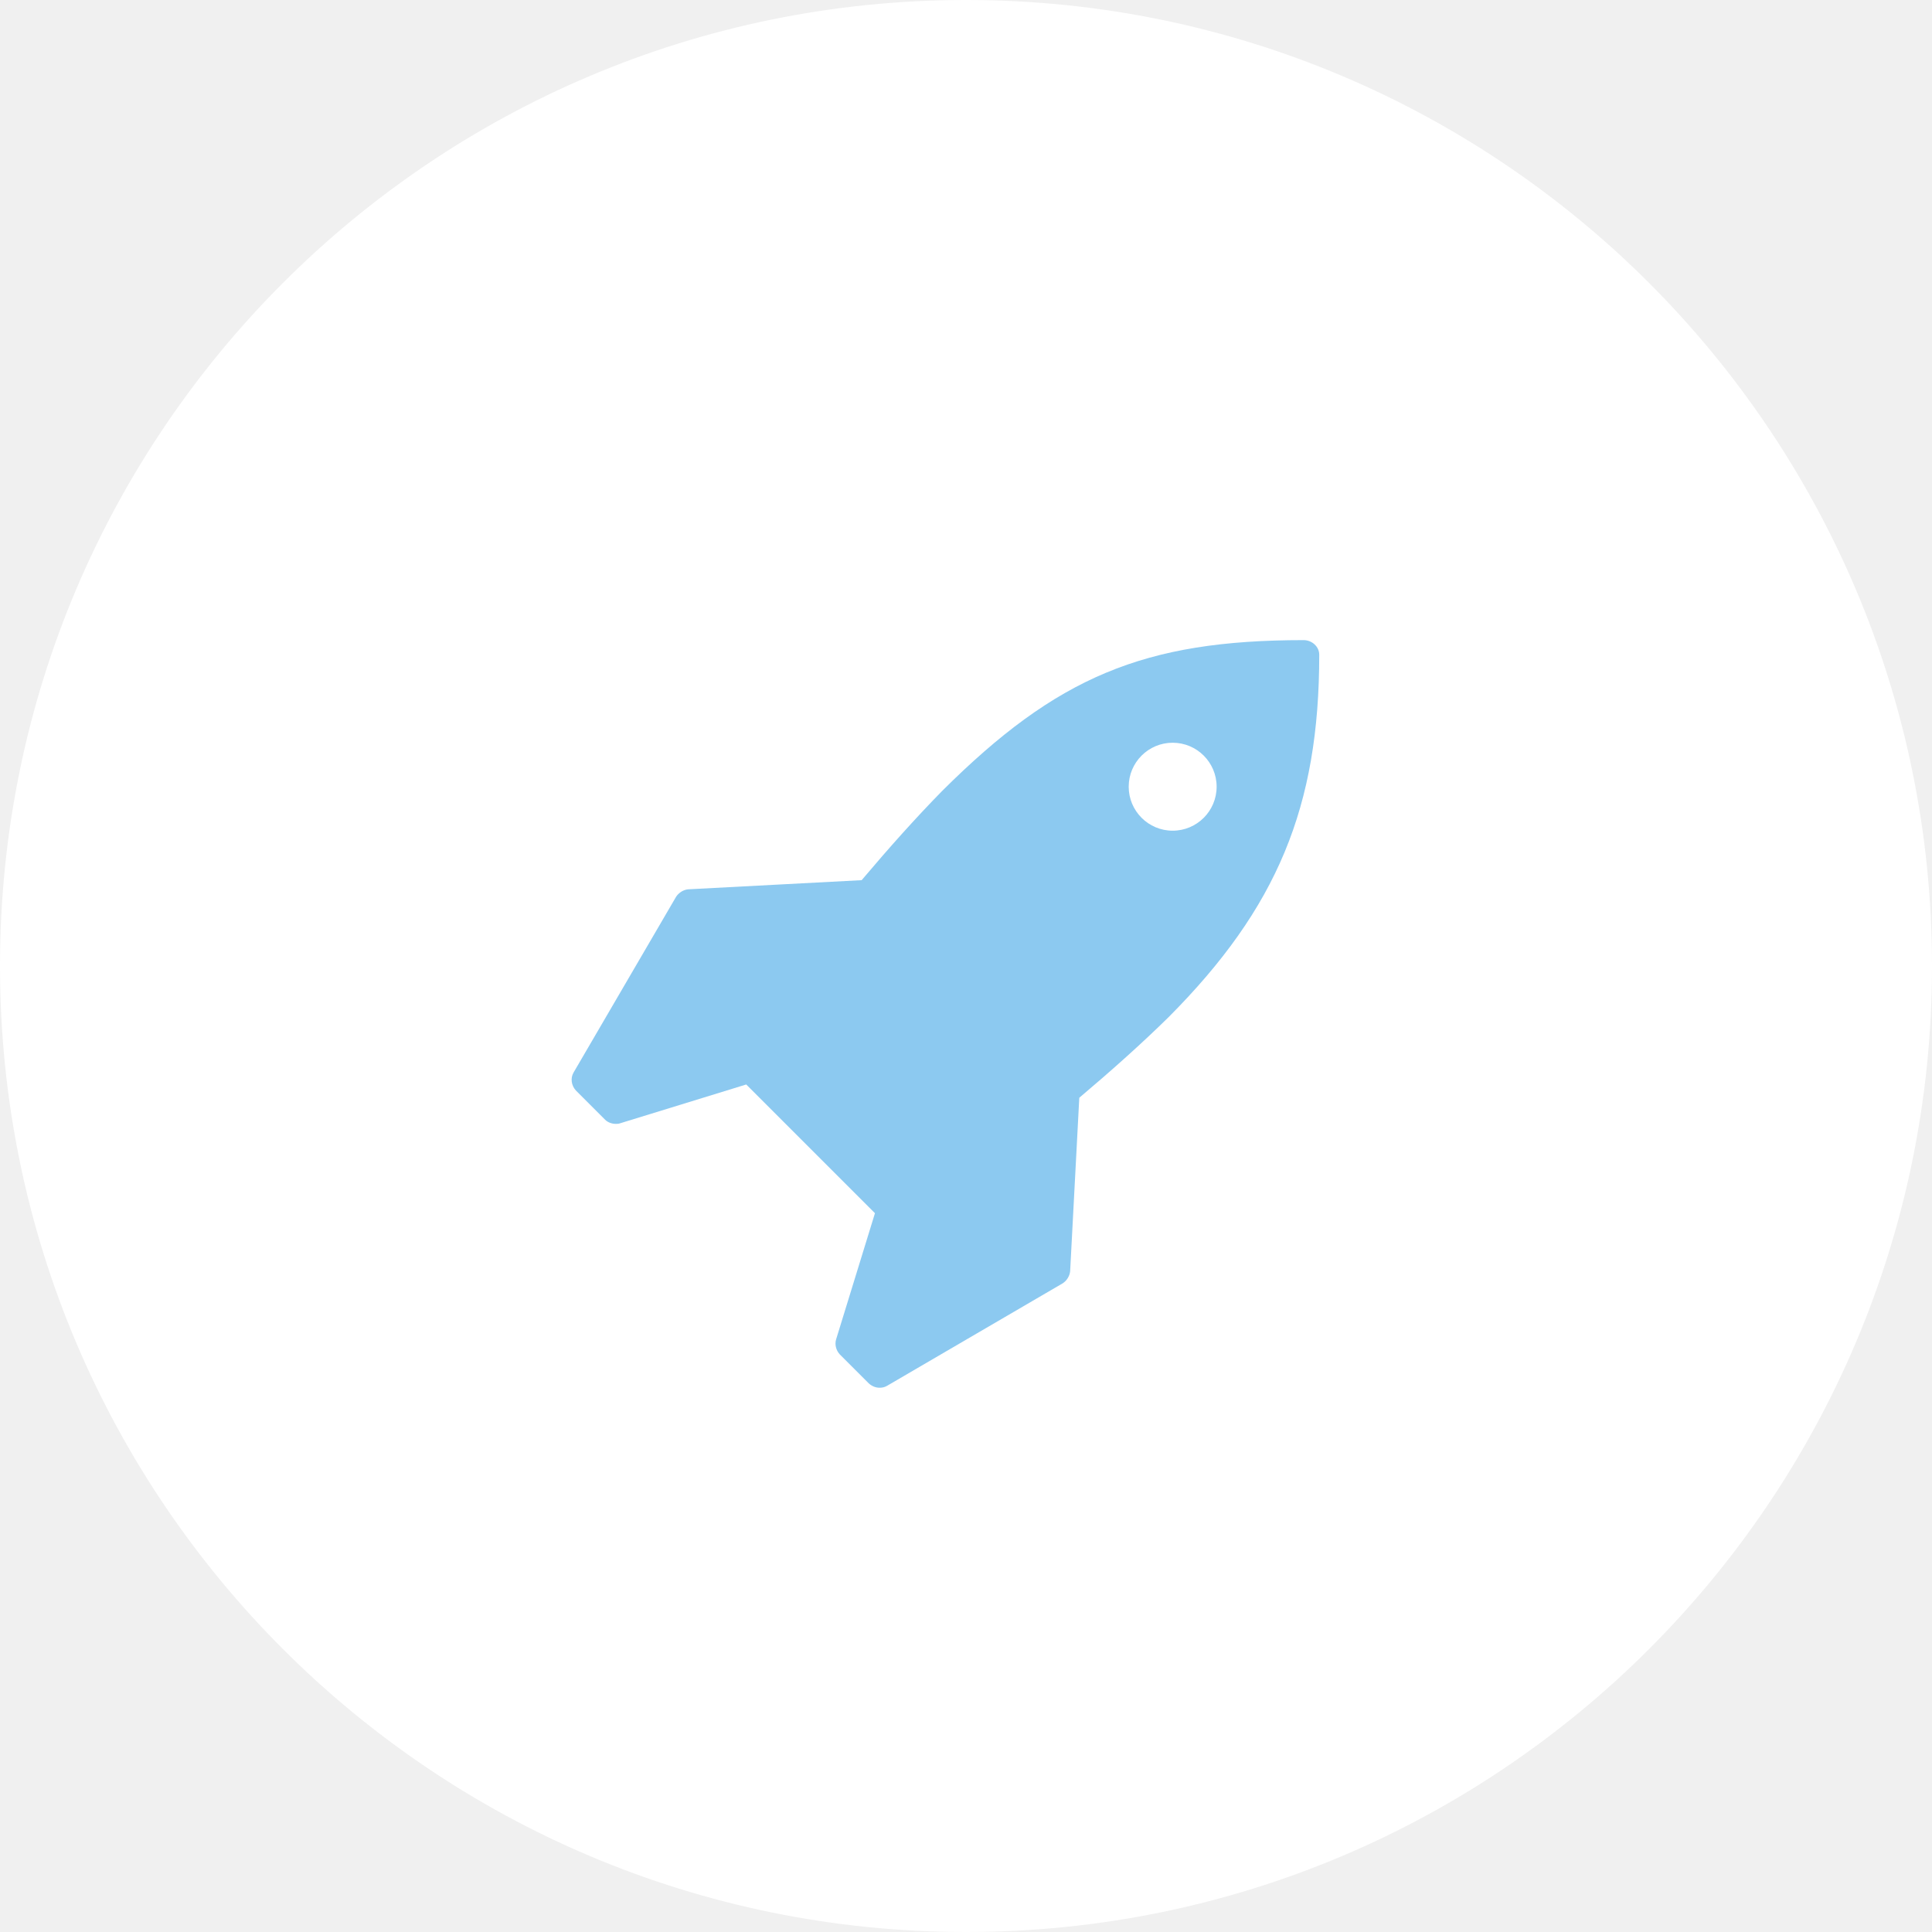
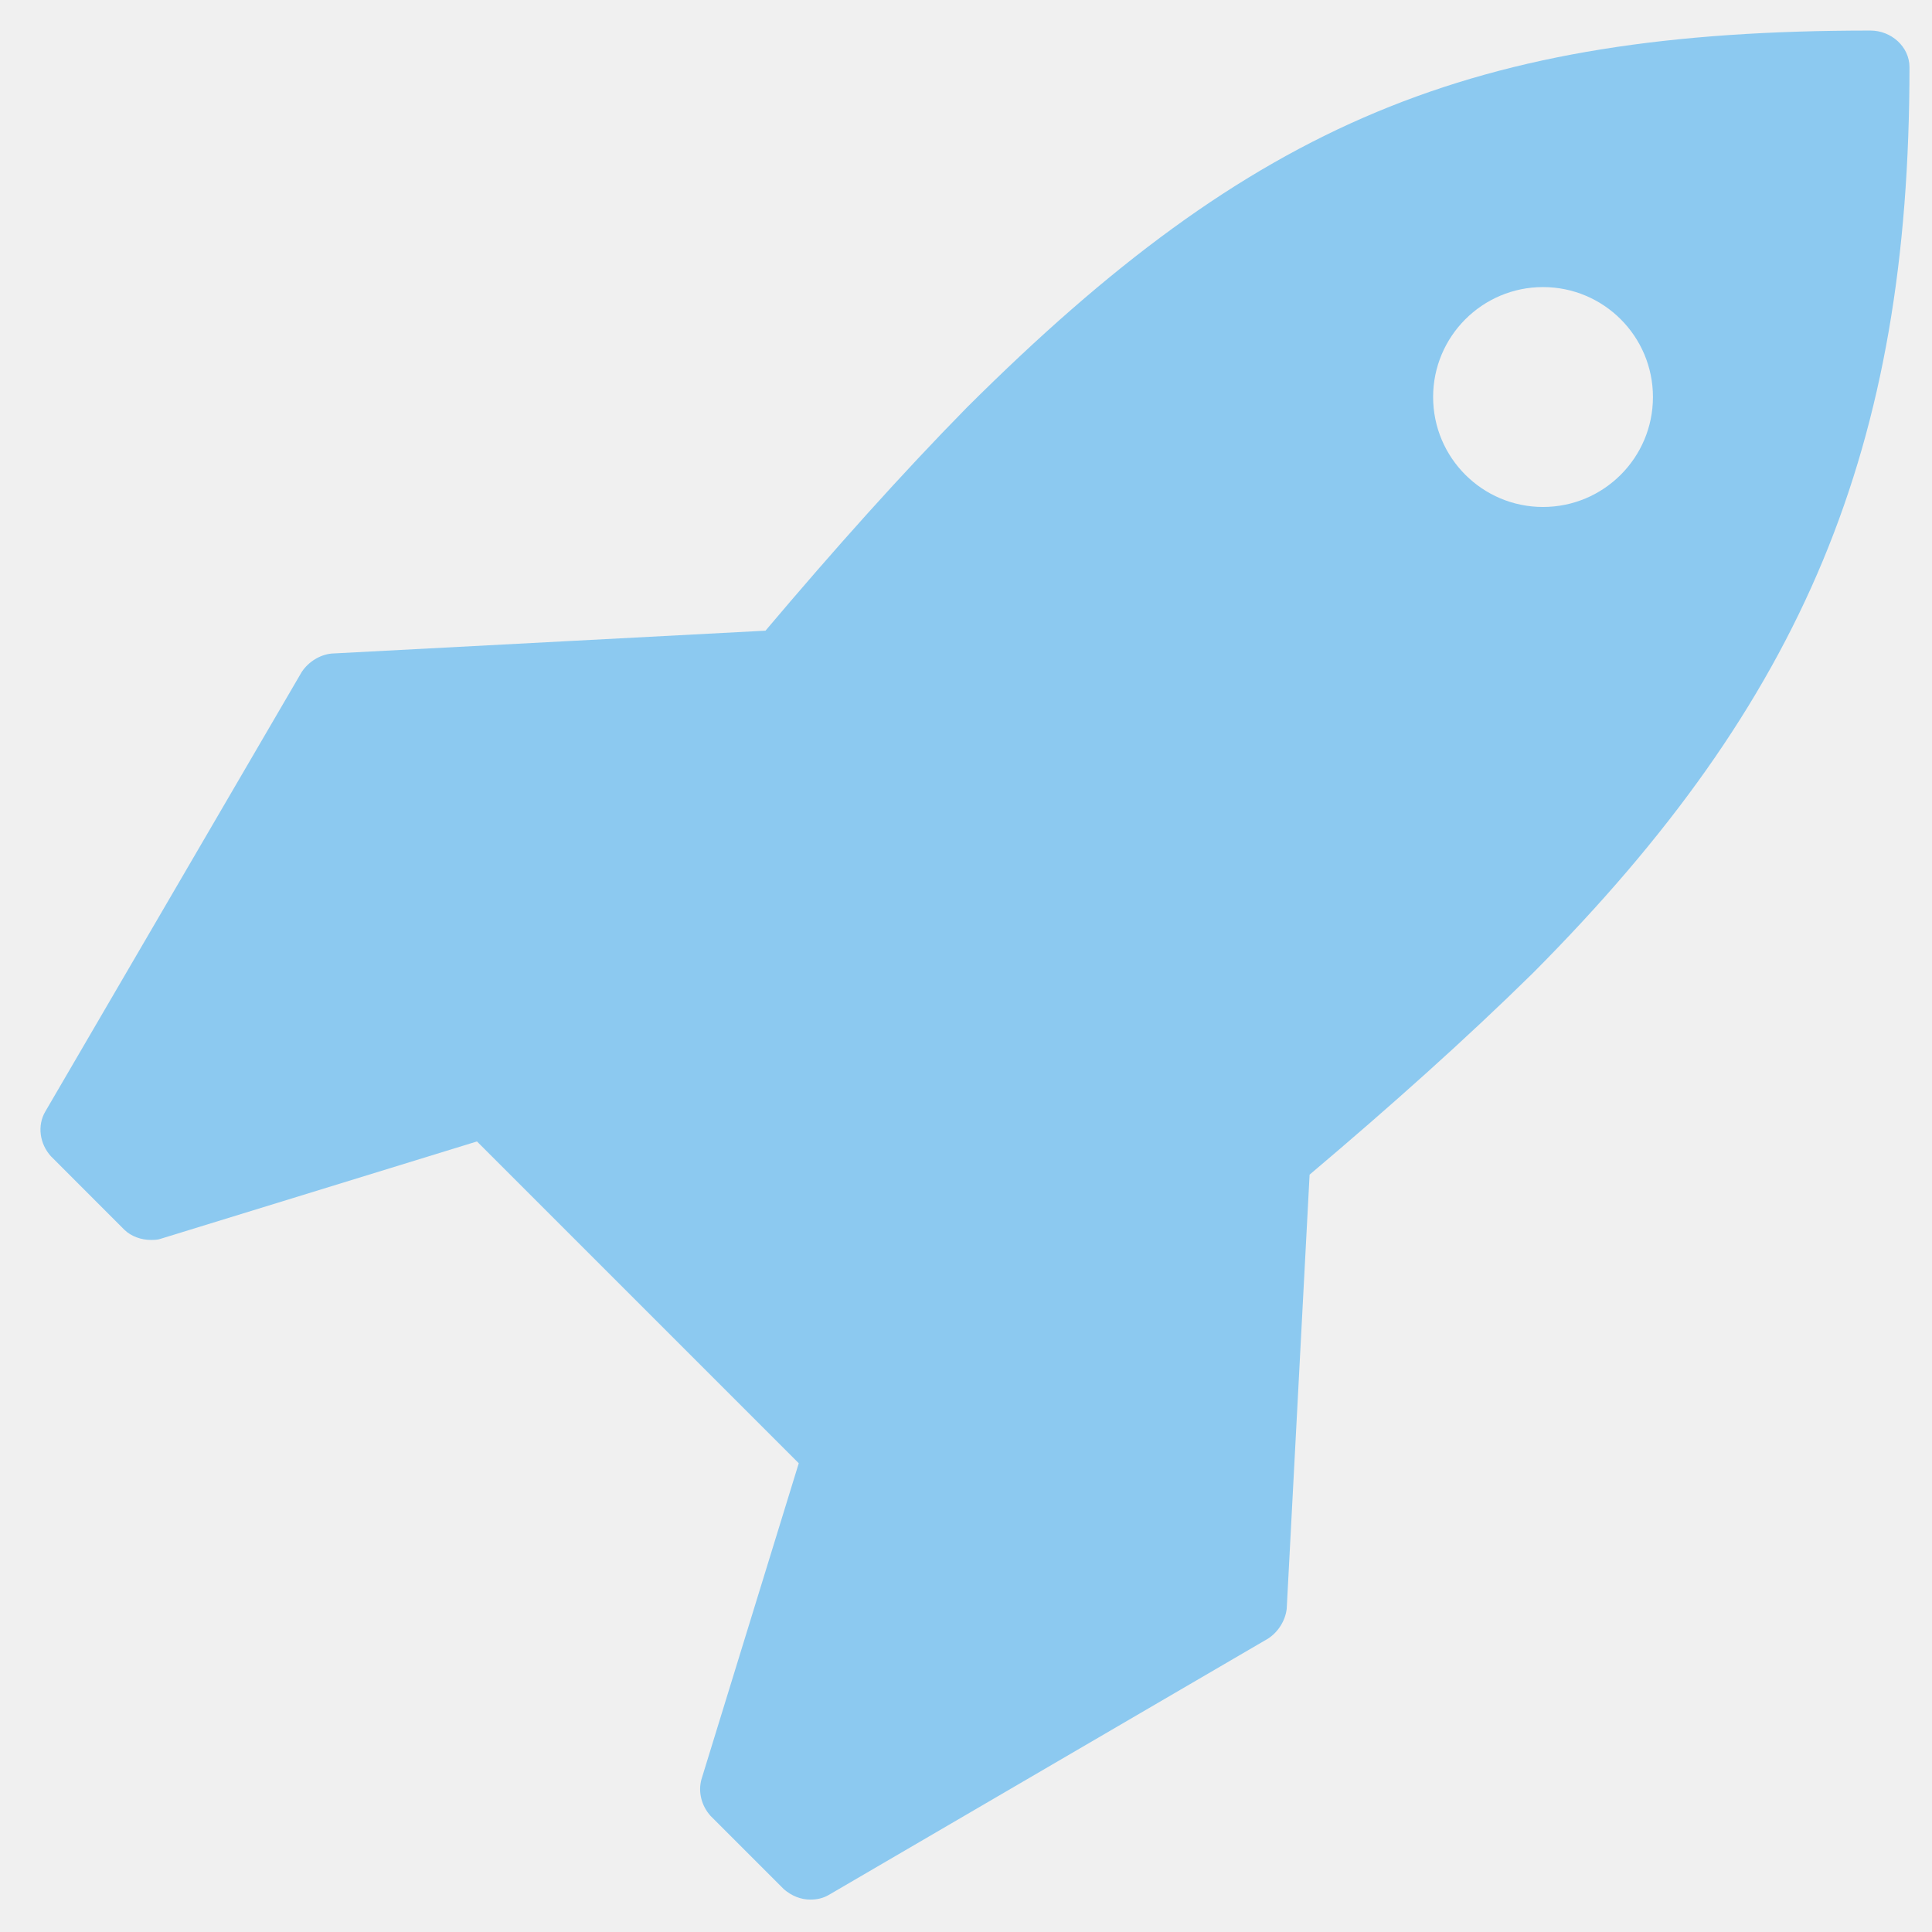
- <svg xmlns="http://www.w3.org/2000/svg" version="1.1" id="Layer_1" x="0px" y="0px" width="85px" height="85px" viewBox="0 0 80 80" enable-background="new 0 0 80 80" xml:space="preserve">
-   <g>
-     <path fill="#FFFFFF" d="M40,0c22.091,0,40,17.909,40,40S62.091,80,40,80S0,62.091,0,40S17.909,0,40,0z" />
-   </g>
-   <g>
-     <path fill="#8cc9f0" d="M50.378,32.576c0,1.005-0.815,1.821-1.821,1.821c-1.005,0-1.82-0.816-1.82-1.821    c0-1.005,0.815-1.821,1.82-1.821C49.563,30.755,50.378,31.571,50.378,32.576z M54.627,27.113c0-0.341-0.304-0.607-0.646-0.607    c-6.601,0-10.223,1.518-14.964,6.241c-1.081,1.1-2.2,2.352-3.338,3.699l-7.188,0.379c-0.19,0.019-0.379,0.133-0.493,0.304    l-4.249,7.284c-0.133,0.228-0.095,0.53,0.095,0.739l1.214,1.215c0.114,0.113,0.285,0.17,0.437,0.17c0.057,0,0.114,0,0.17-0.02    l5.235-1.611l5.33,5.33l-1.612,5.236c-0.057,0.209,0,0.437,0.152,0.606l1.214,1.214c0.133,0.114,0.284,0.171,0.436,0.171    c0.114,0,0.208-0.021,0.304-0.075l7.283-4.25c0.171-0.113,0.284-0.304,0.305-0.492l0.379-7.19c1.347-1.138,2.599-2.257,3.699-3.339    C52.882,37.603,54.627,33.411,54.627,27.113z" />
+ <svg xmlns="http://www.w3.org/2000/svg" width="32px" height="32px" viewBox="0 0 32 32" version="1.1">
+   <g id="group">
+     <path id="Path" d="M27.378 6.576 C27.378 7.581 26.563 8.397 25.557 8.397 24.552 8.397 23.737 7.581 23.737 6.576 23.737 5.571 24.552 4.755 25.557 4.755 26.563 4.755 27.378 5.571 27.378 6.576 Z M31.627 1.113 C31.627 0.772 31.323 0.506 30.981 0.506 24.38 0.506 20.758 2.024 16.017 6.747 14.936 7.847 13.817 9.099 12.679 10.446 L5.491 10.825 C5.301 10.844 5.112 10.958 4.998 11.129 L0.749 18.413 C0.616 18.641 0.654 18.943 0.844 19.152 L2.058 20.367 C2.172 20.48 2.343 20.537 2.495 20.537 2.552 20.537 2.609 20.537 2.665 20.517 L7.9 18.906 13.23 24.236 11.618 29.472 C11.561 29.681 11.618 29.909 11.77 30.078 L12.984 31.292 C13.117 31.406 13.268 31.463 13.42 31.463 13.534 31.463 13.628 31.442 13.724 31.388 L21.007 27.138 C21.178 27.025 21.291 26.834 21.312 26.646 L21.691 19.456 C23.038 18.318 24.29 17.199 25.39 16.117 29.882 11.603 31.627 7.411 31.627 1.113 Z" fill="#8cc9f0" fill-opacity="1" stroke="none" />
  </g>
</svg>
